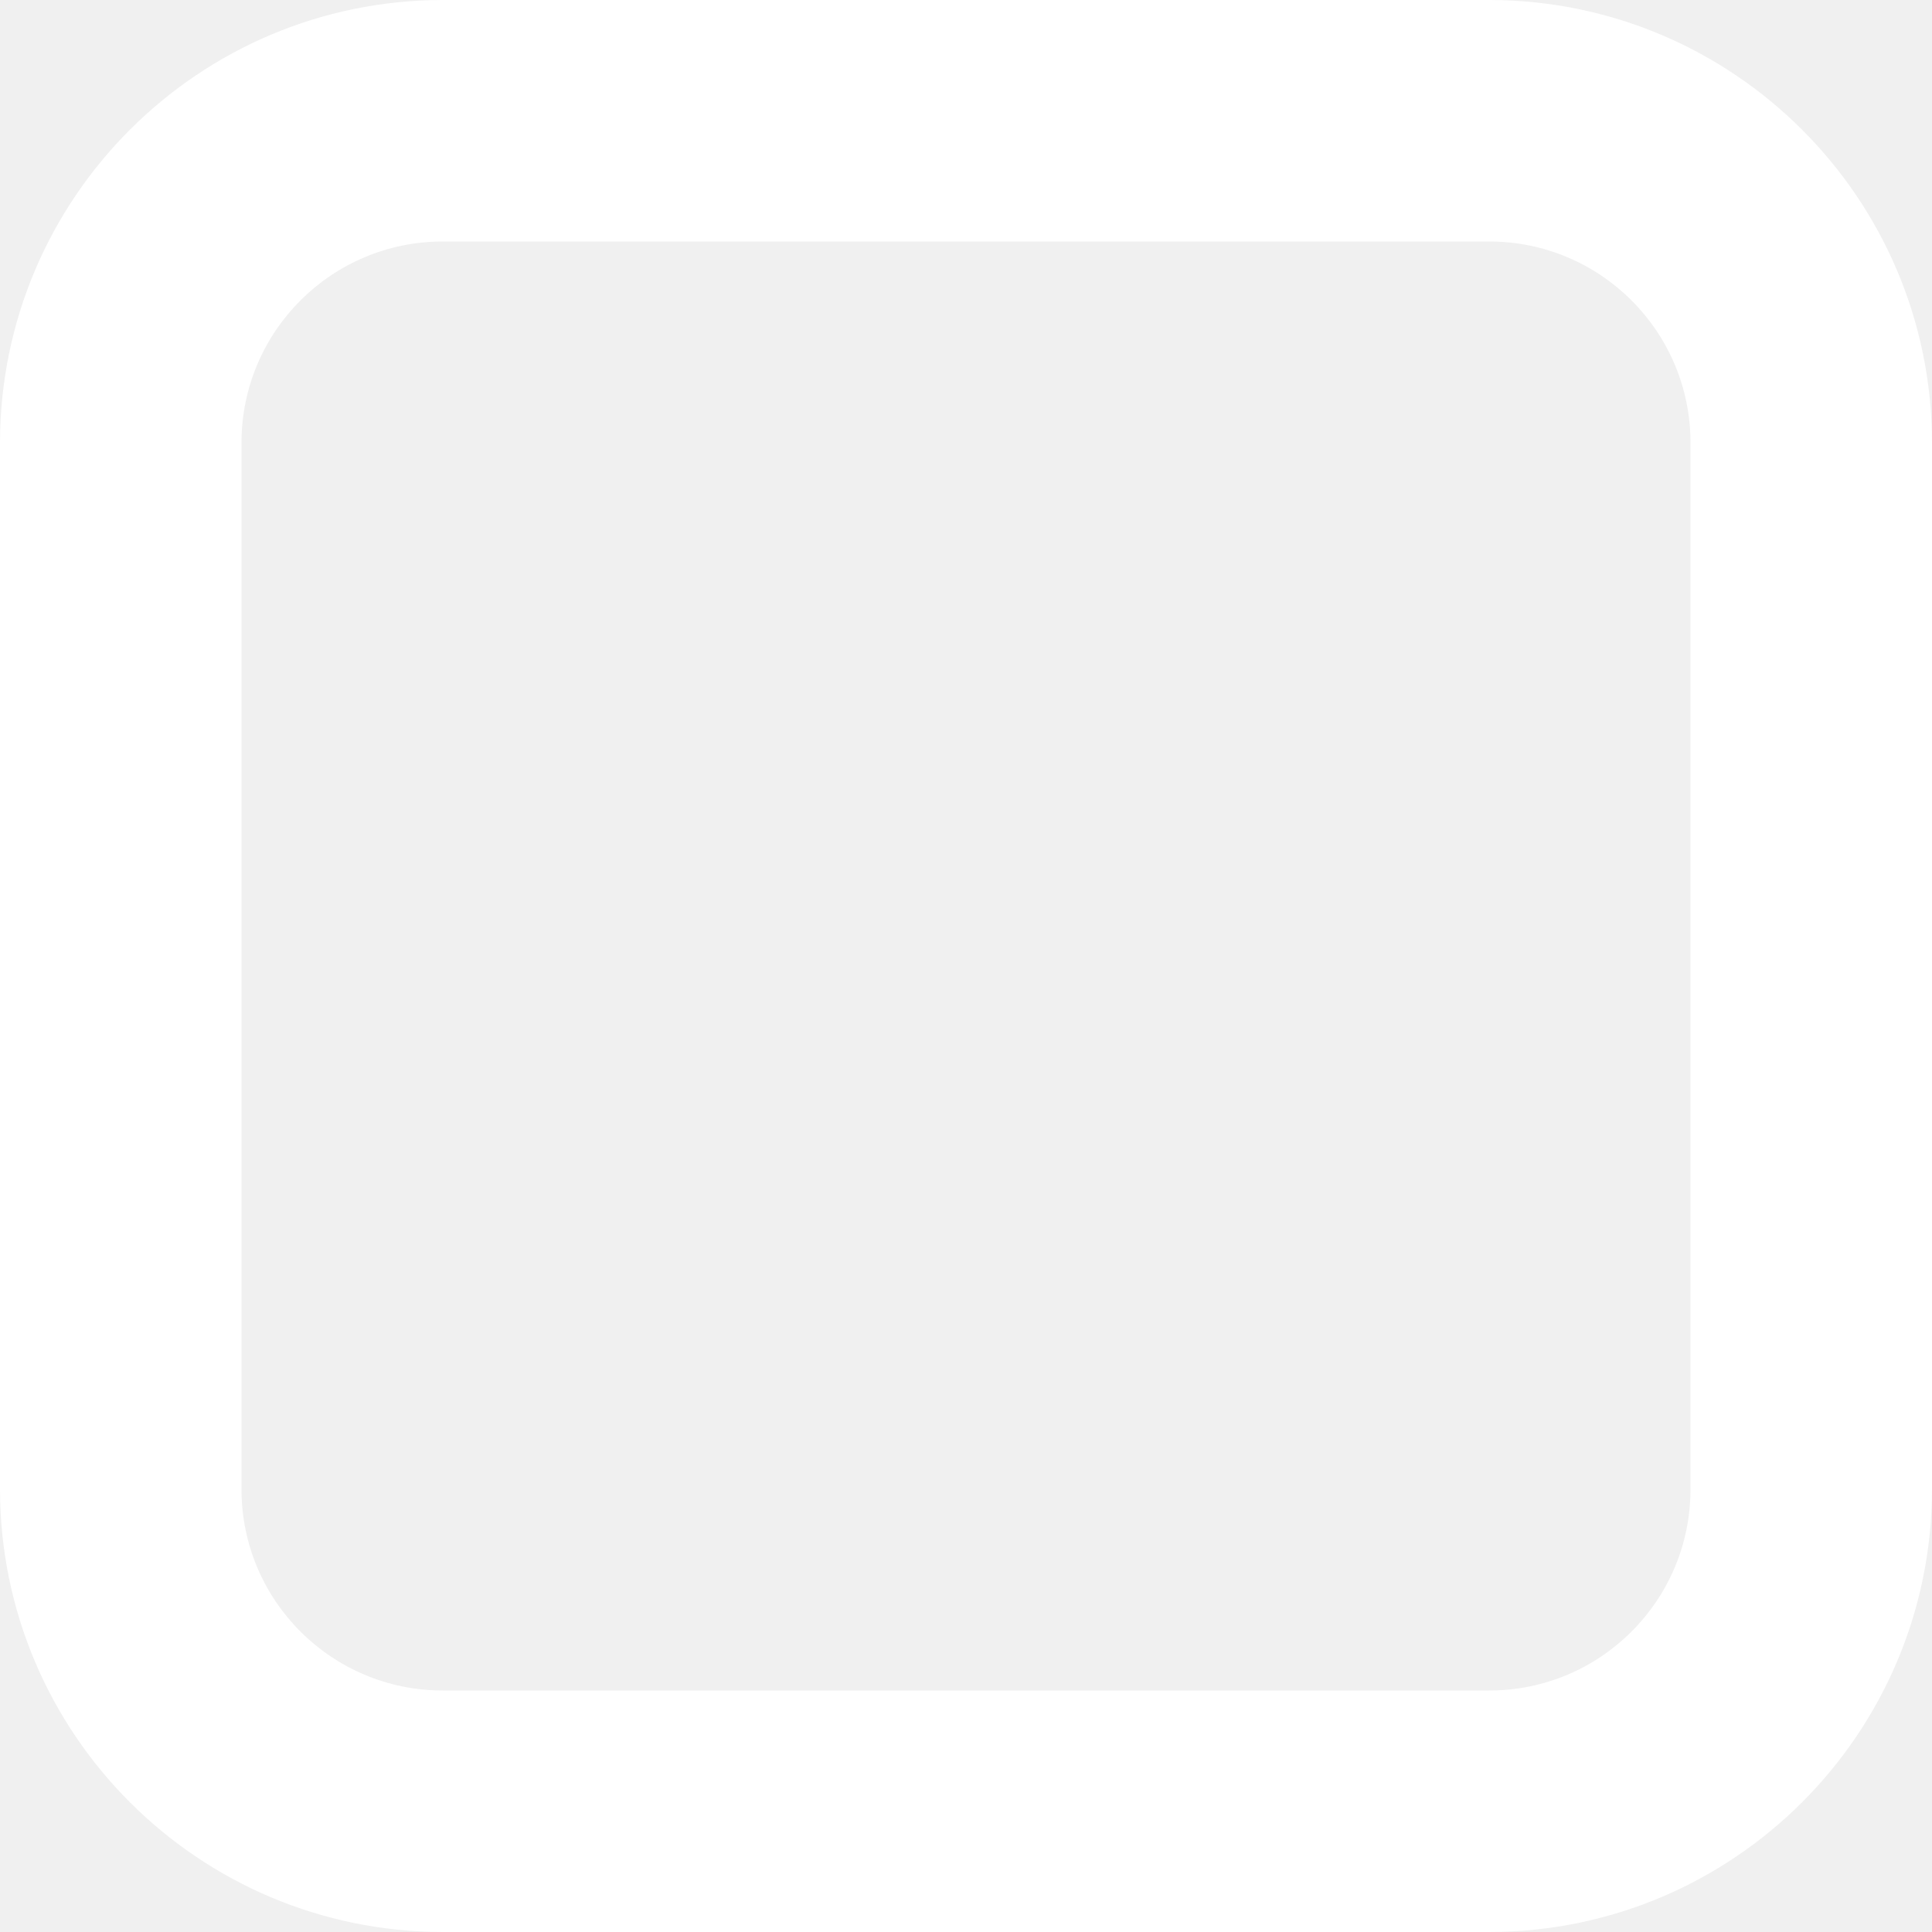
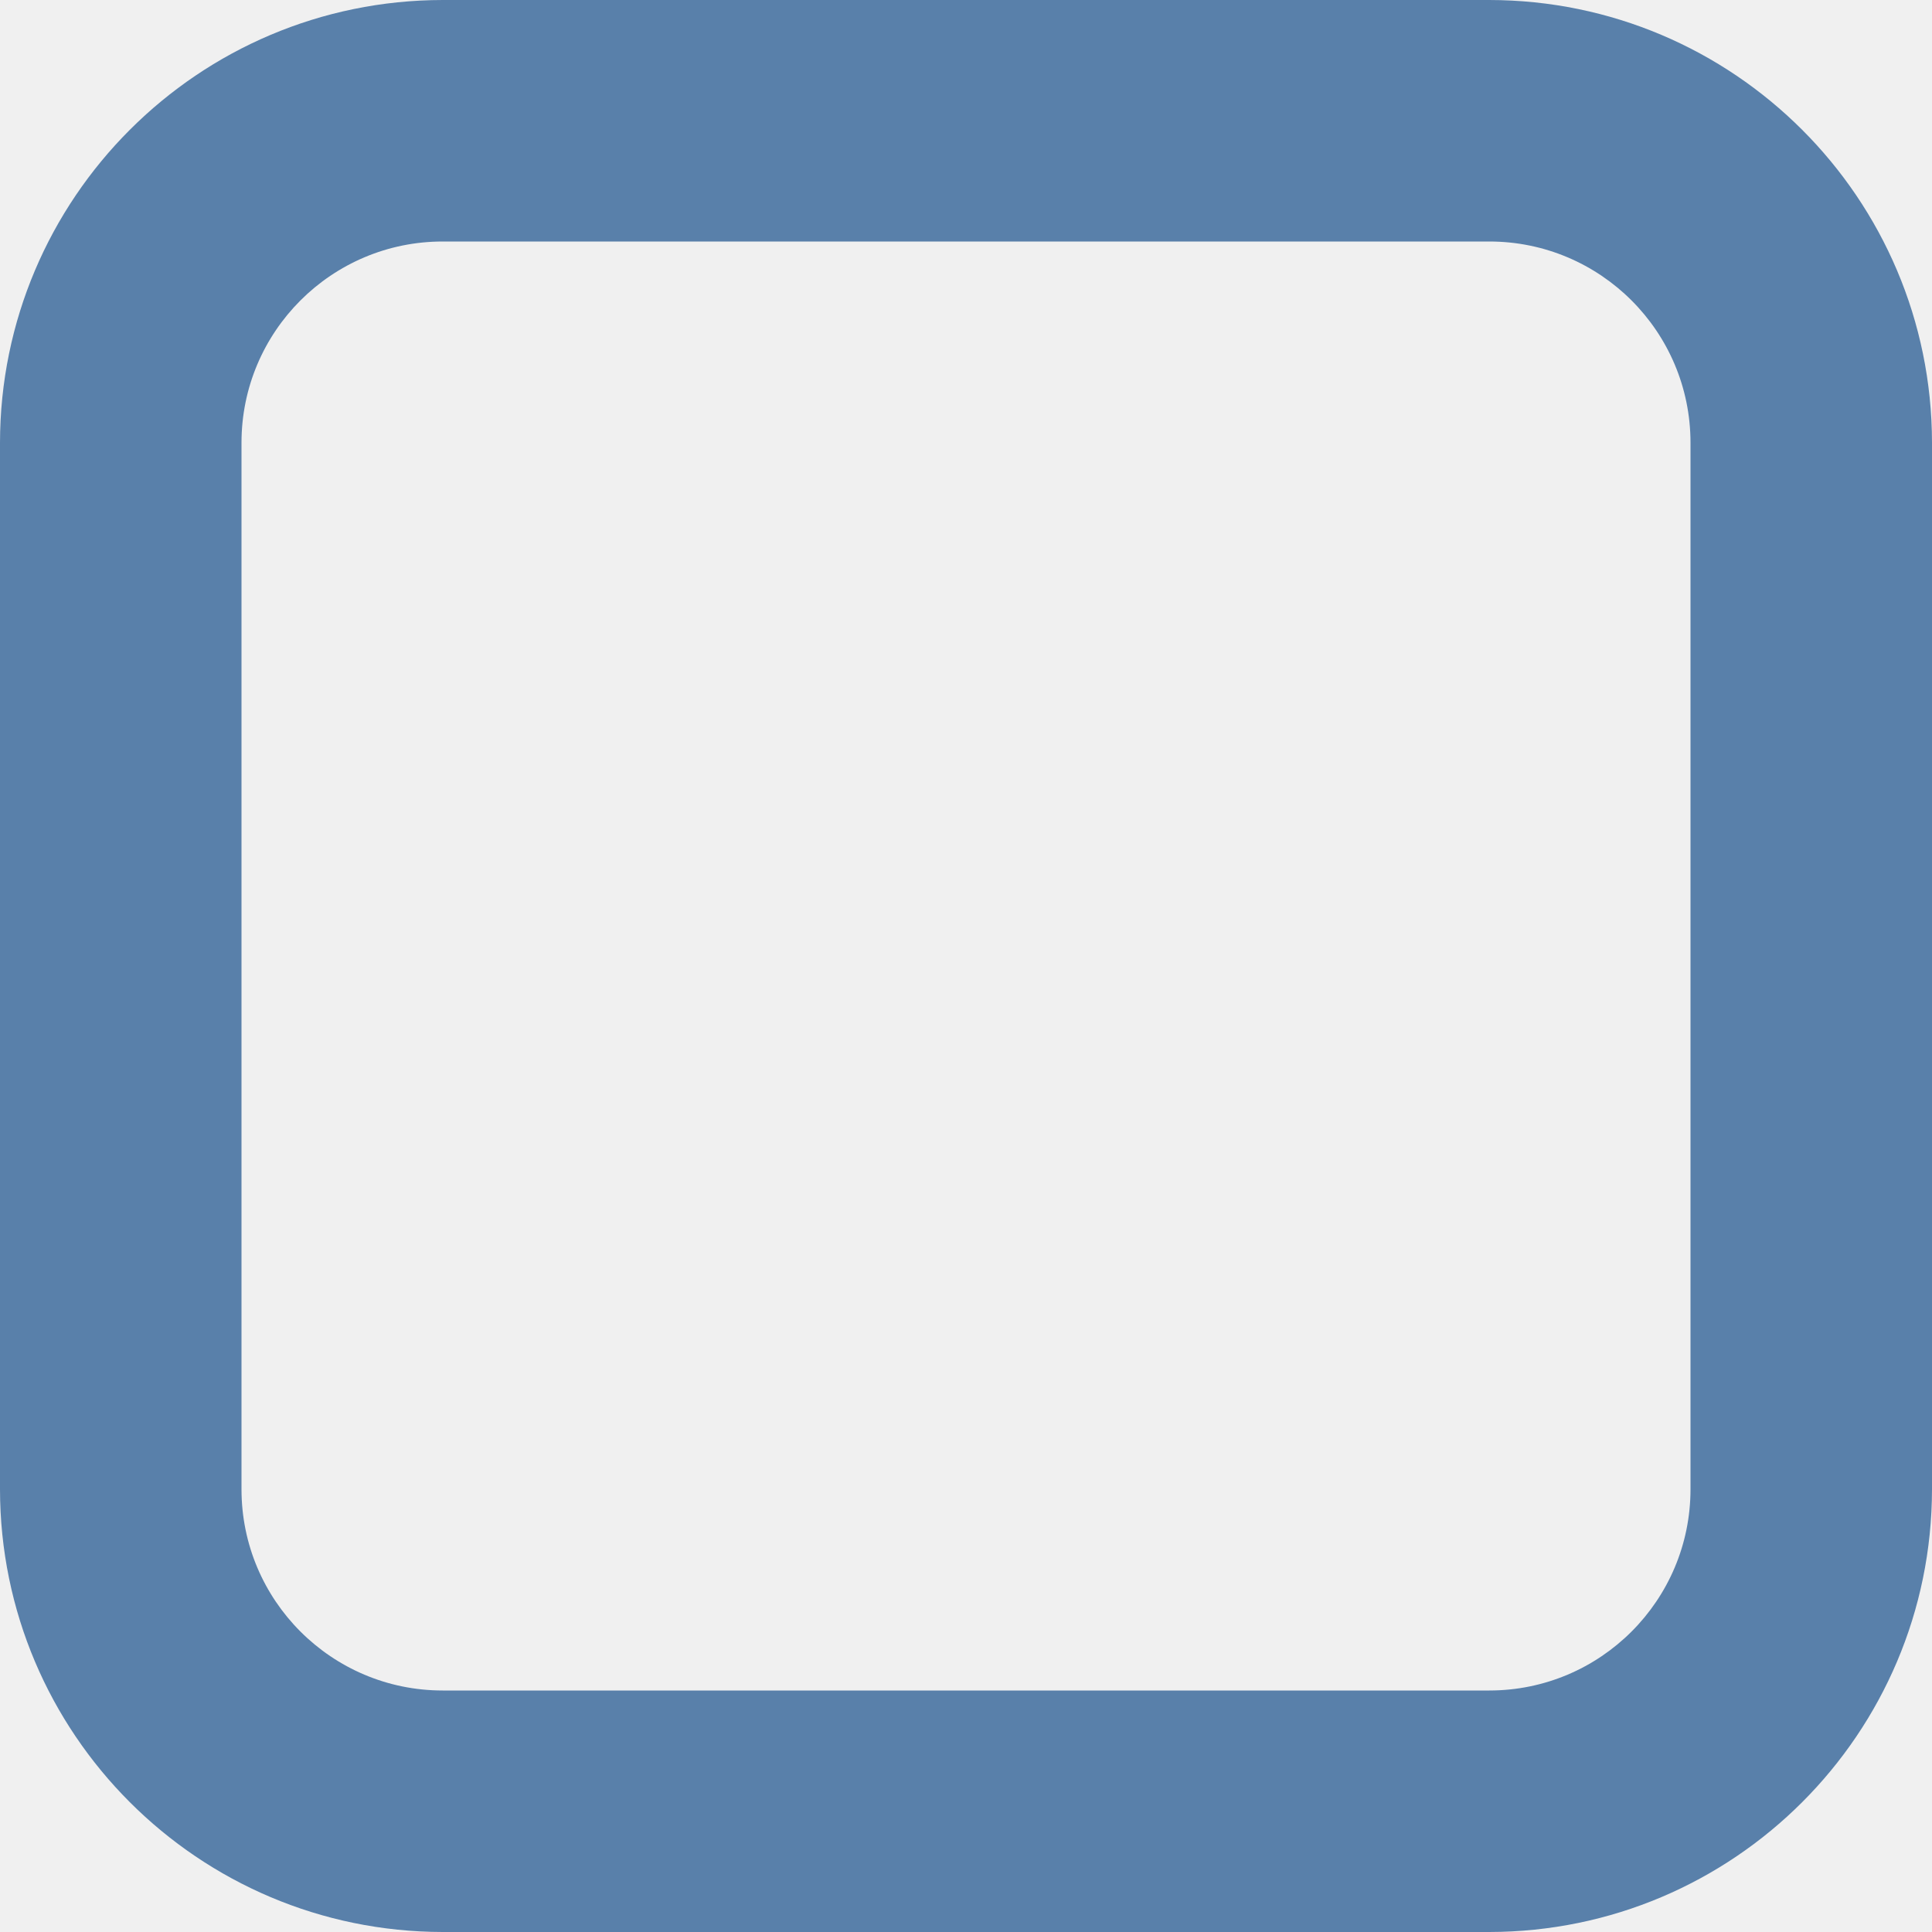
<svg xmlns="http://www.w3.org/2000/svg" id="Bold" viewBox="0 0 24 24" width="512" height="512">
-   <path d="M18.5,0H5.5A5.506,5.506,0,0,0,0,5.5v13A5.506,5.506,0,0,0,5.5,24h13A5.506,5.506,0,0,0,24,18.5V5.5A5.506,5.506,0,0,0,18.5,0ZM21,18.5A2.5,2.5,0,0,1,18.5,21H5.5A2.5,2.5,0,0,1,3,18.5V5.5A2.5,2.5,0,0,1,5.5,3h13A2.5,2.5,0,0,1,21,5.5Z" fill="#fff" />
+   <path d="M18.5,0H5.5A5.506,5.506,0,0,0,0,5.5v13A5.506,5.506,0,0,0,5.5,24h13A5.506,5.506,0,0,0,24,18.5V5.5A5.506,5.506,0,0,0,18.5,0ZM21,18.5A2.5,2.5,0,0,1,18.5,21H5.5A2.5,2.5,0,0,1,3,18.5V5.5A2.5,2.5,0,0,1,5.5,3h13A2.5,2.5,0,0,1,21,5.5Z" fill="#5980aa" />
</svg>
